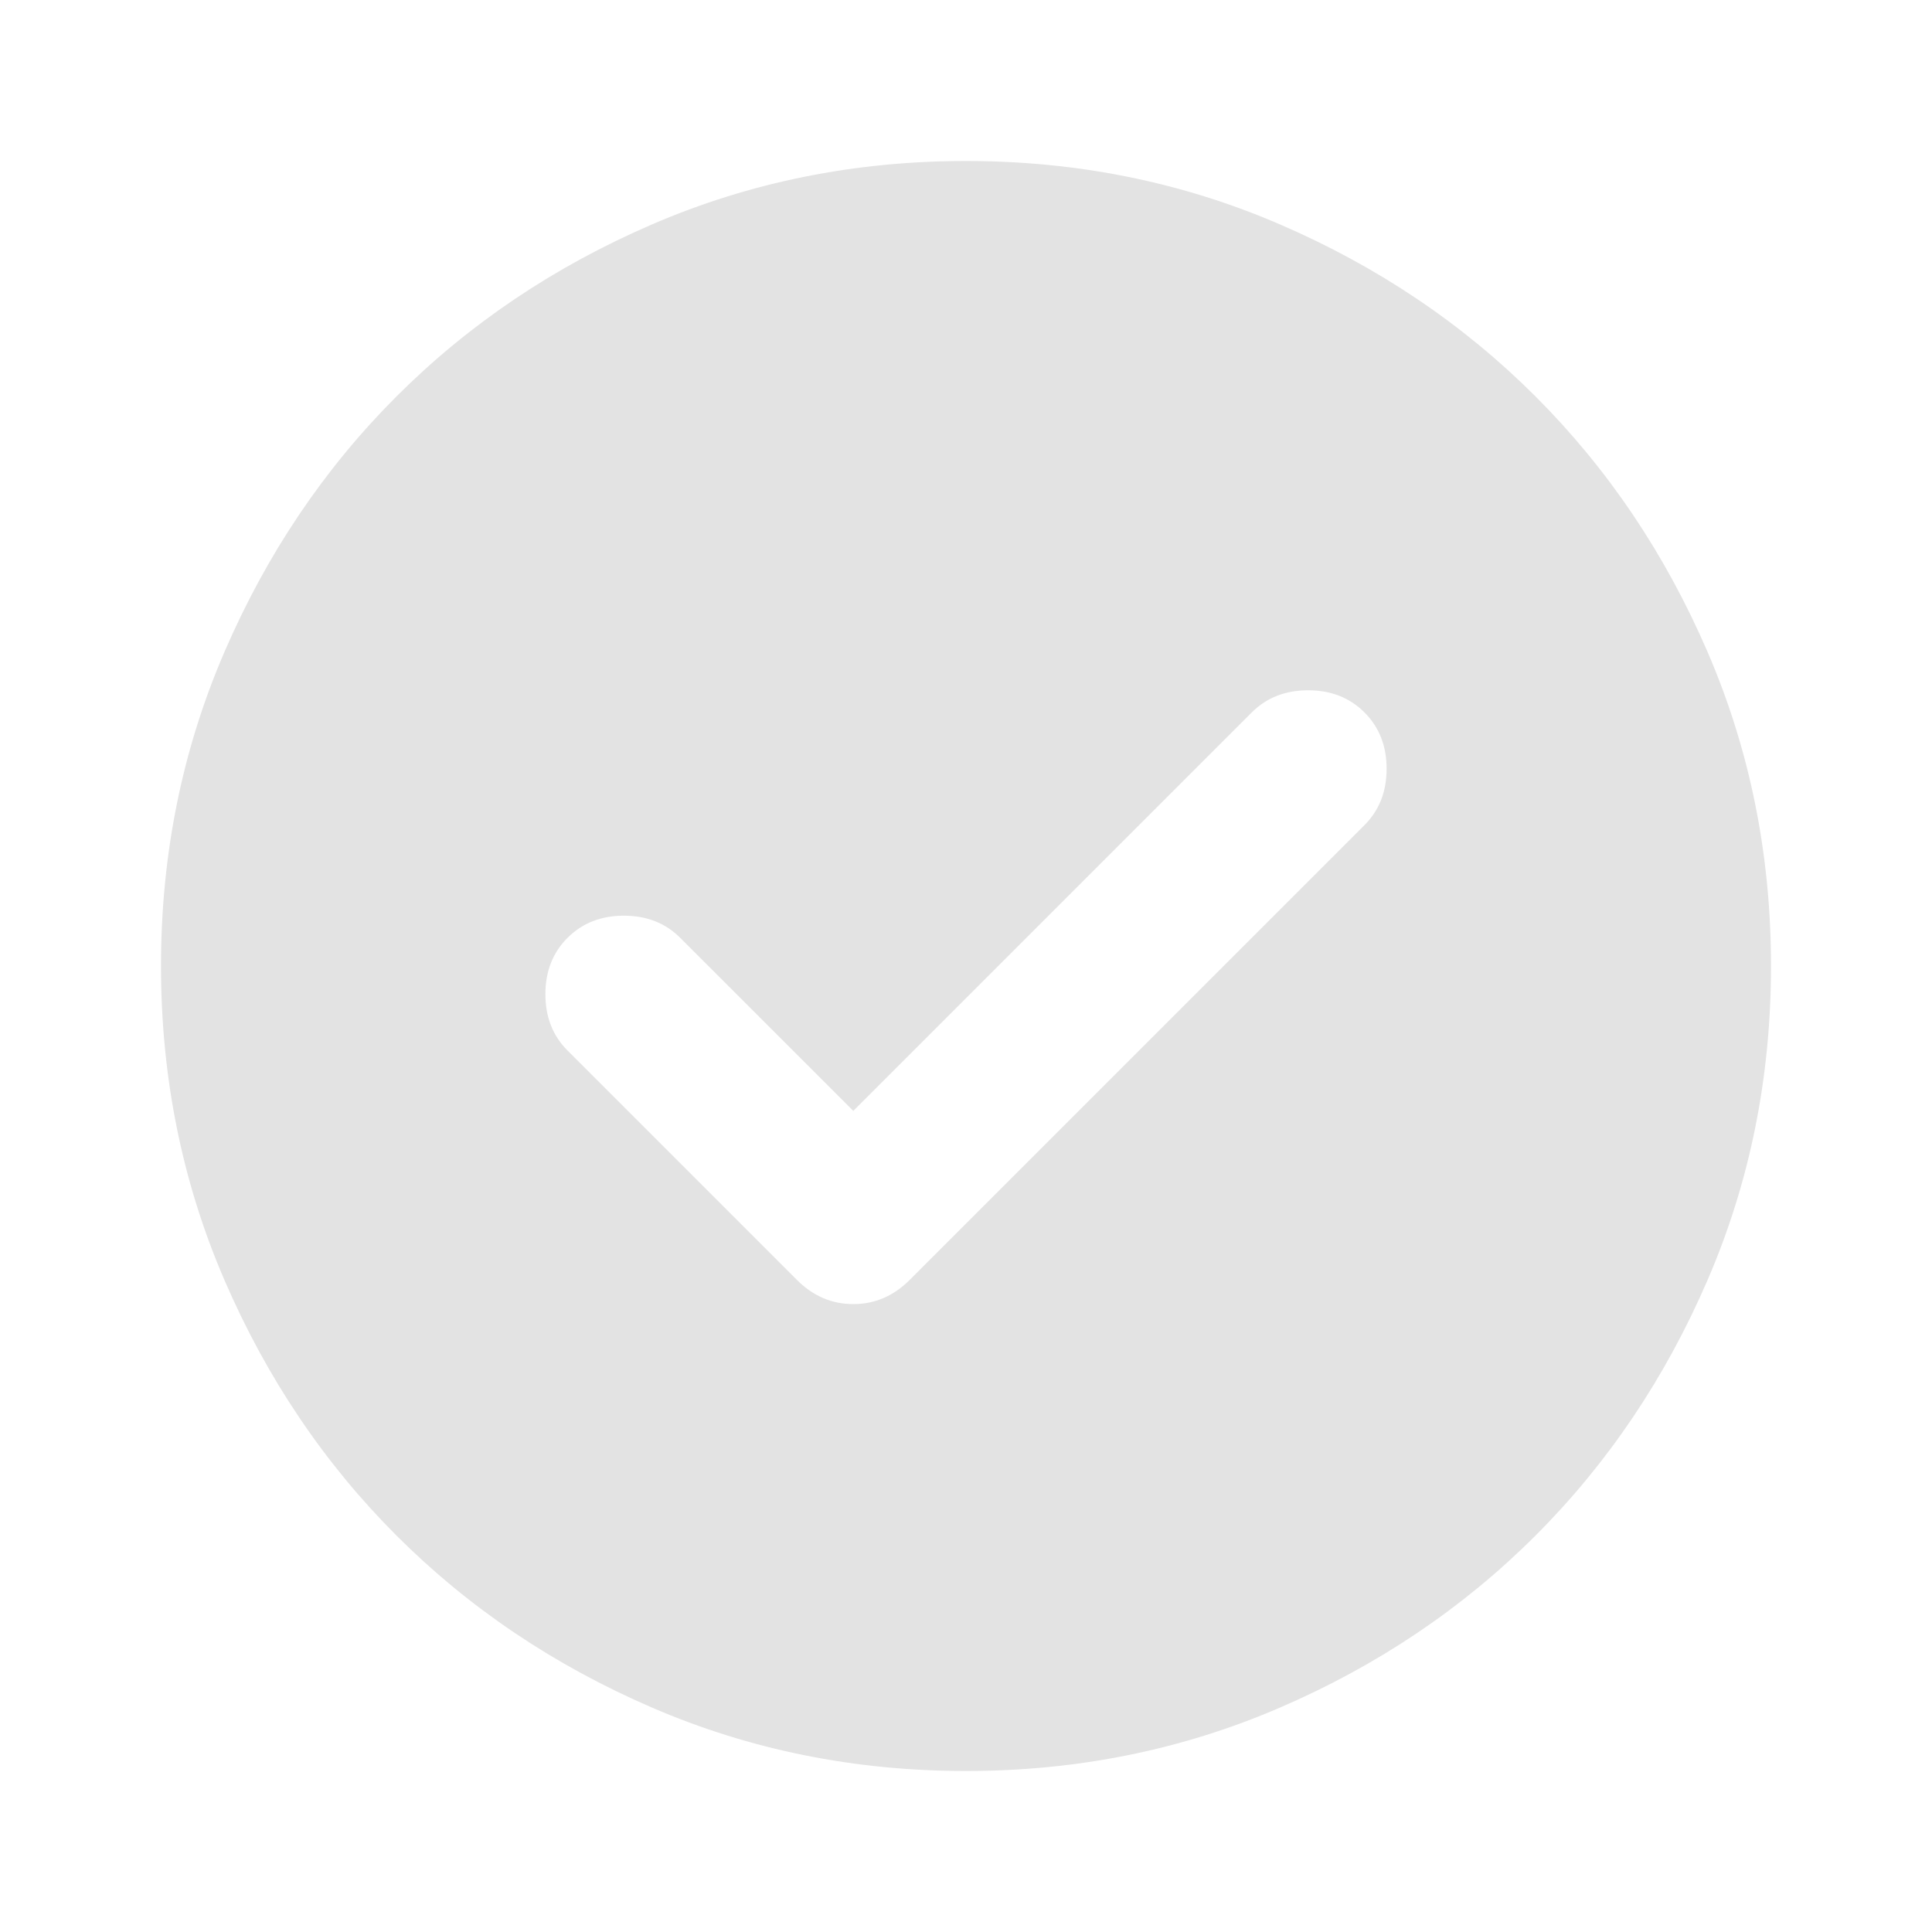
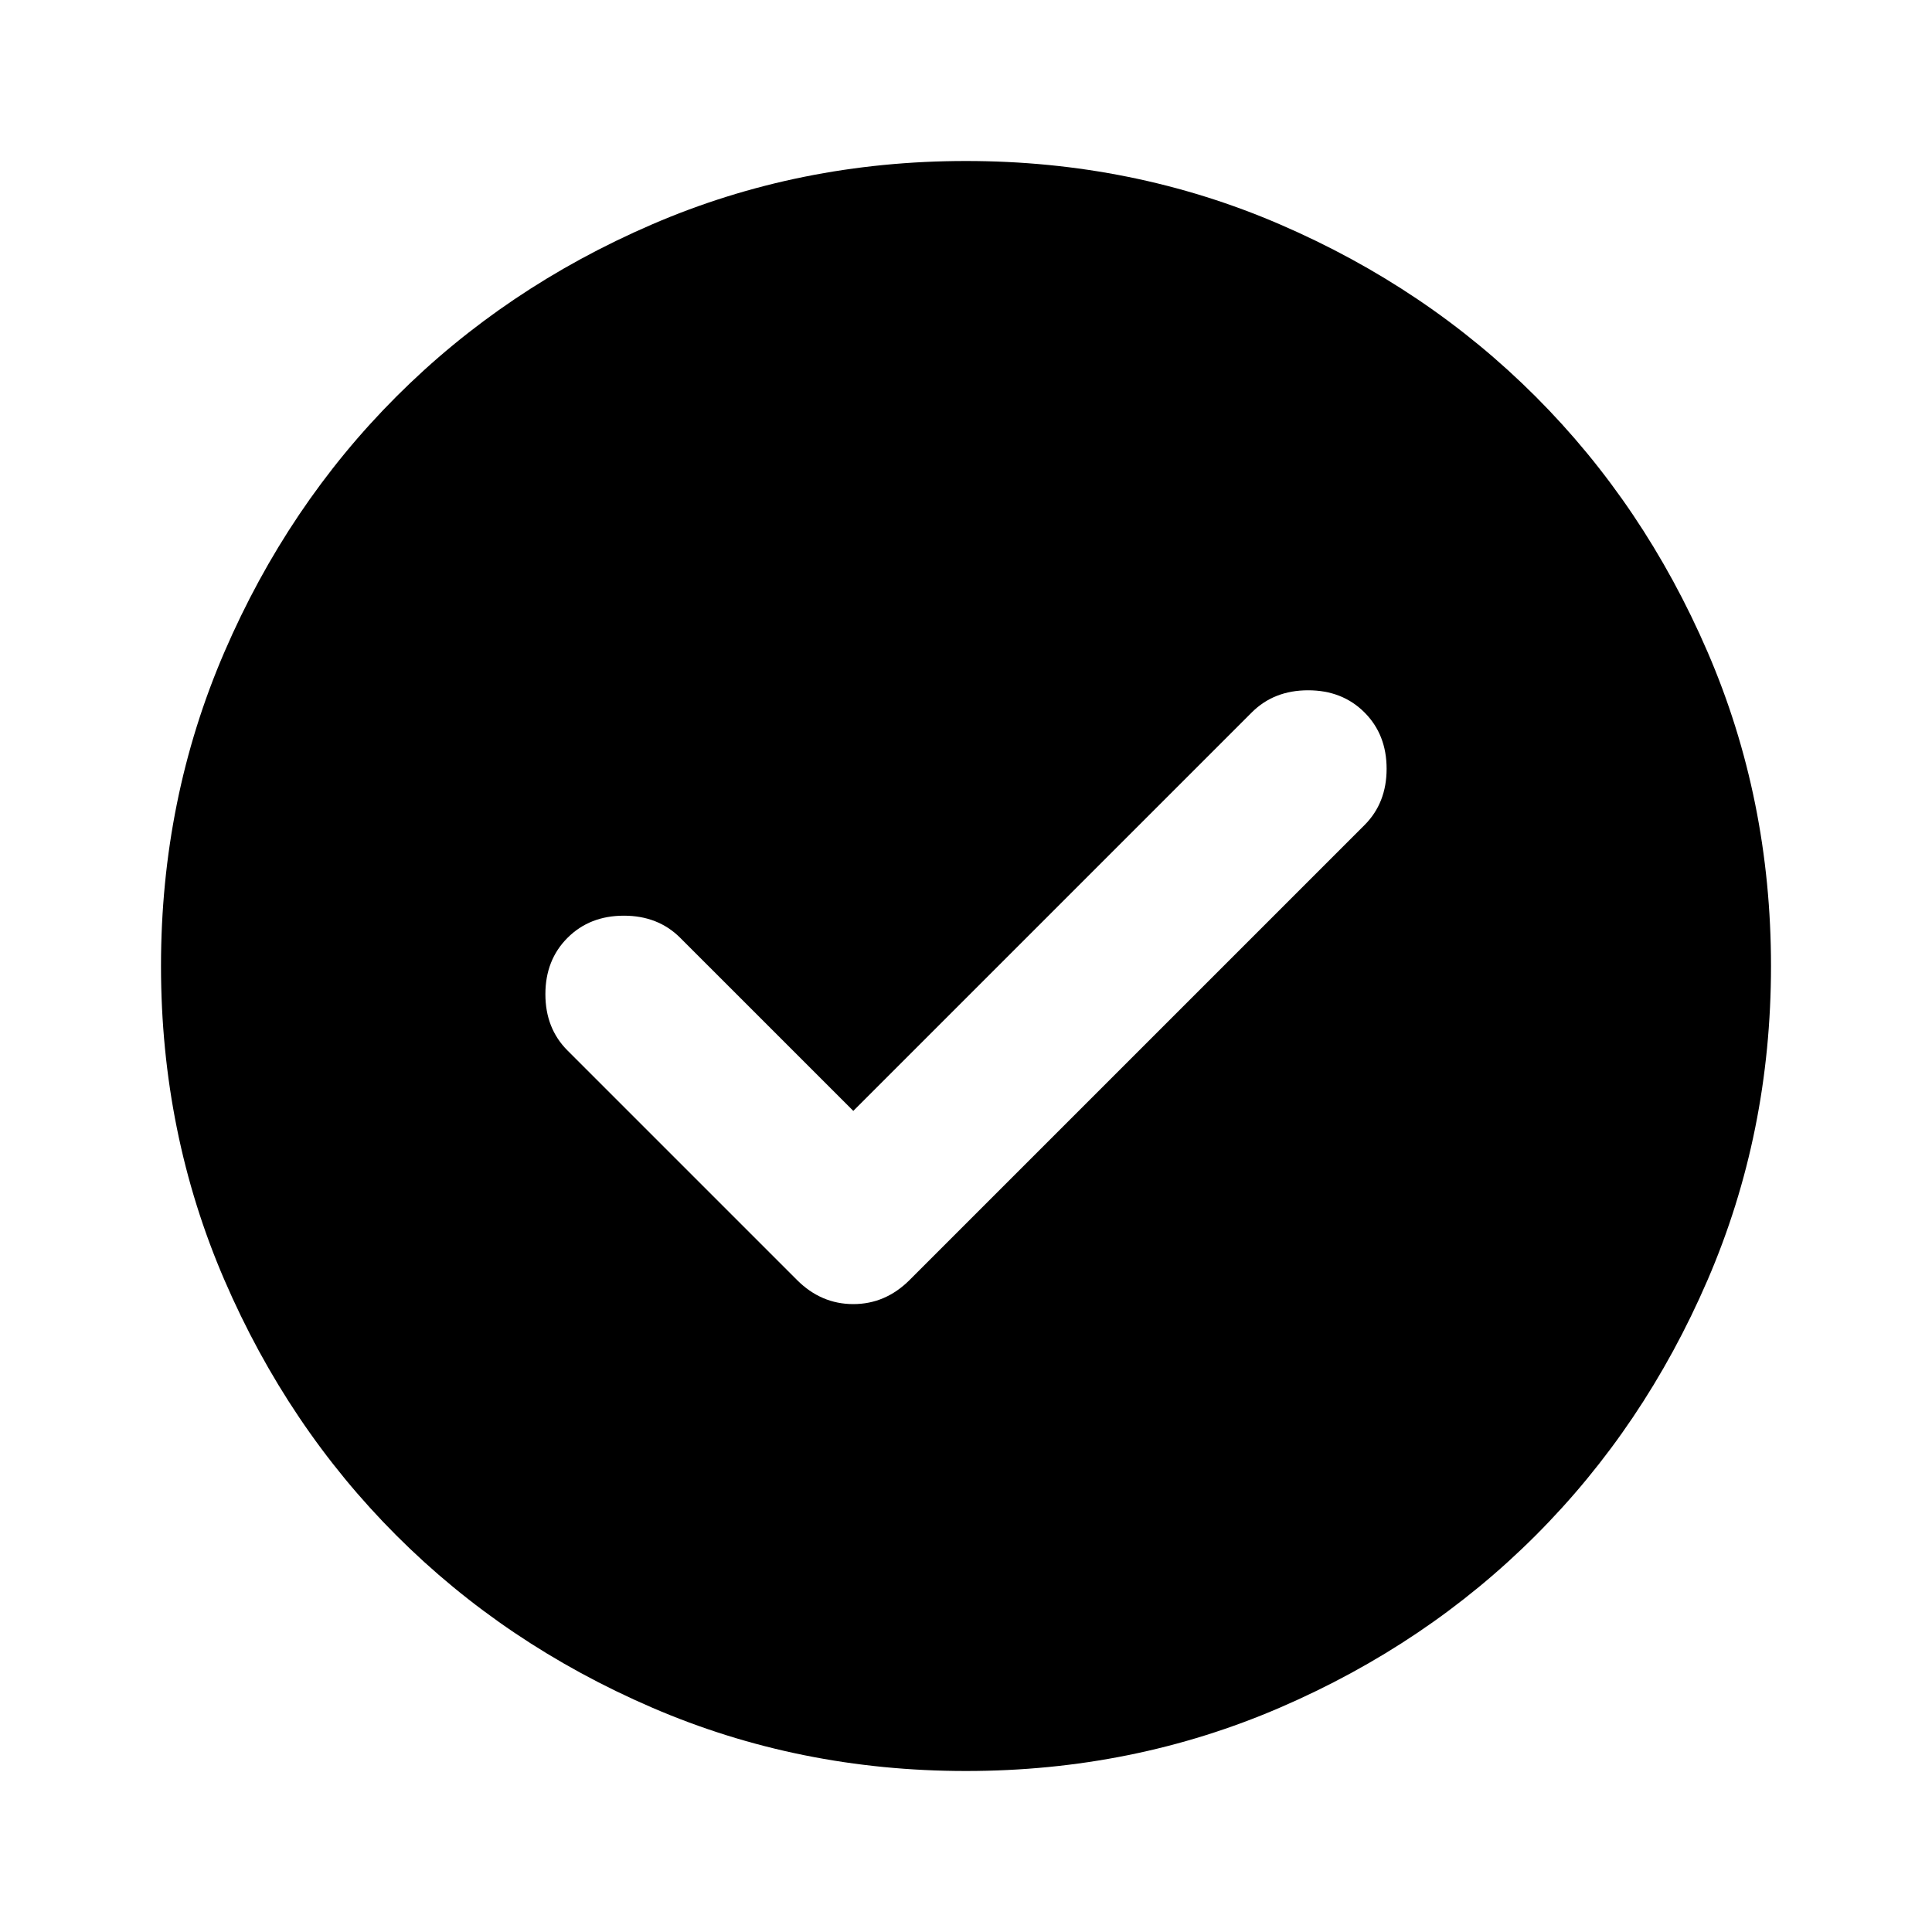
- <svg xmlns="http://www.w3.org/2000/svg" height="24px" viewBox="0 -960 960 960" width="24px" fill="#e3e3e3">
+ <svg xmlns="http://www.w3.org/2000/svg" height="24px" viewBox="0 -960 960 960" width="24px" fill="currentColor">
  <path d="m424-408-86-86q-11-11-28-11t-28 11q-11 11-11 28t11 28l114 114q12 12 28 12t28-12l226-226q11-11 11-28t-11-28q-11-11-28-11t-28 11L424-408Zm56 328q-83 0-156-31.5T197-197q-54-54-85.5-127T80-480q0-83 31.5-156T197-763q54-54 127-85.5T480-880q83 0 156 31.5T763-763q54 54 85.5 127T880-480q0 83-31.5 156T763-197q-54 54-127 85.5T480-80Z" />
</svg>
